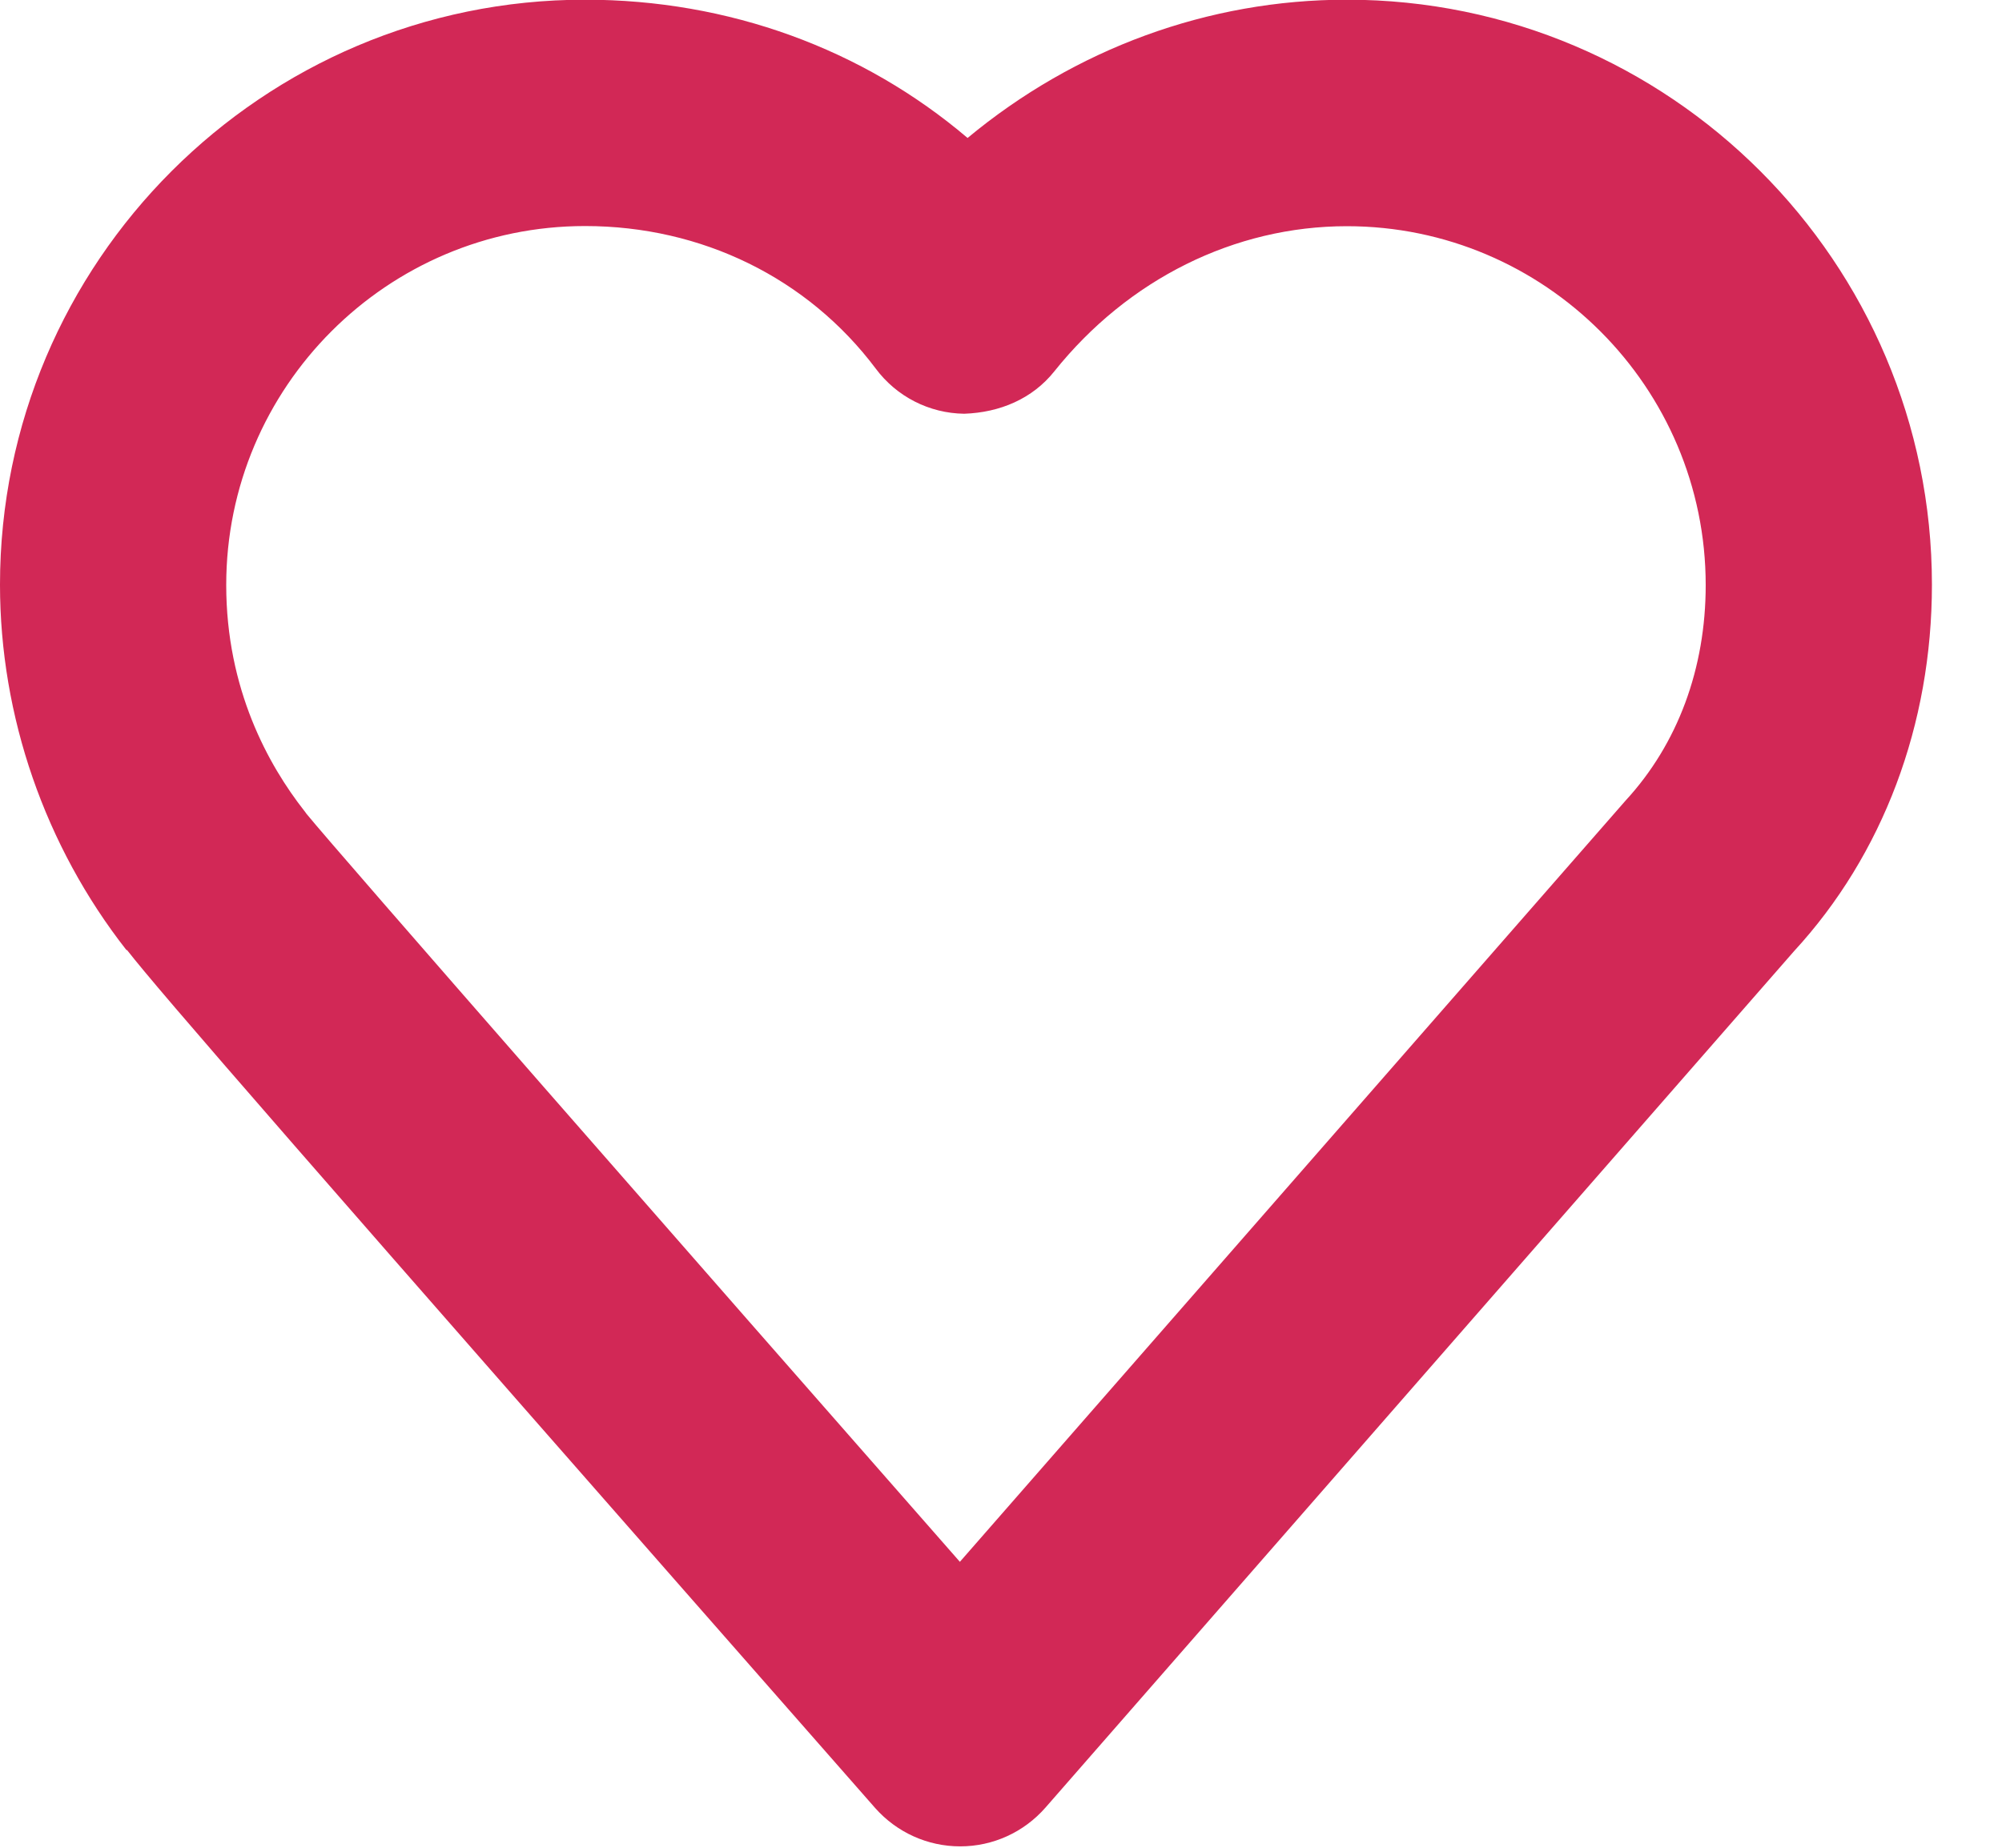
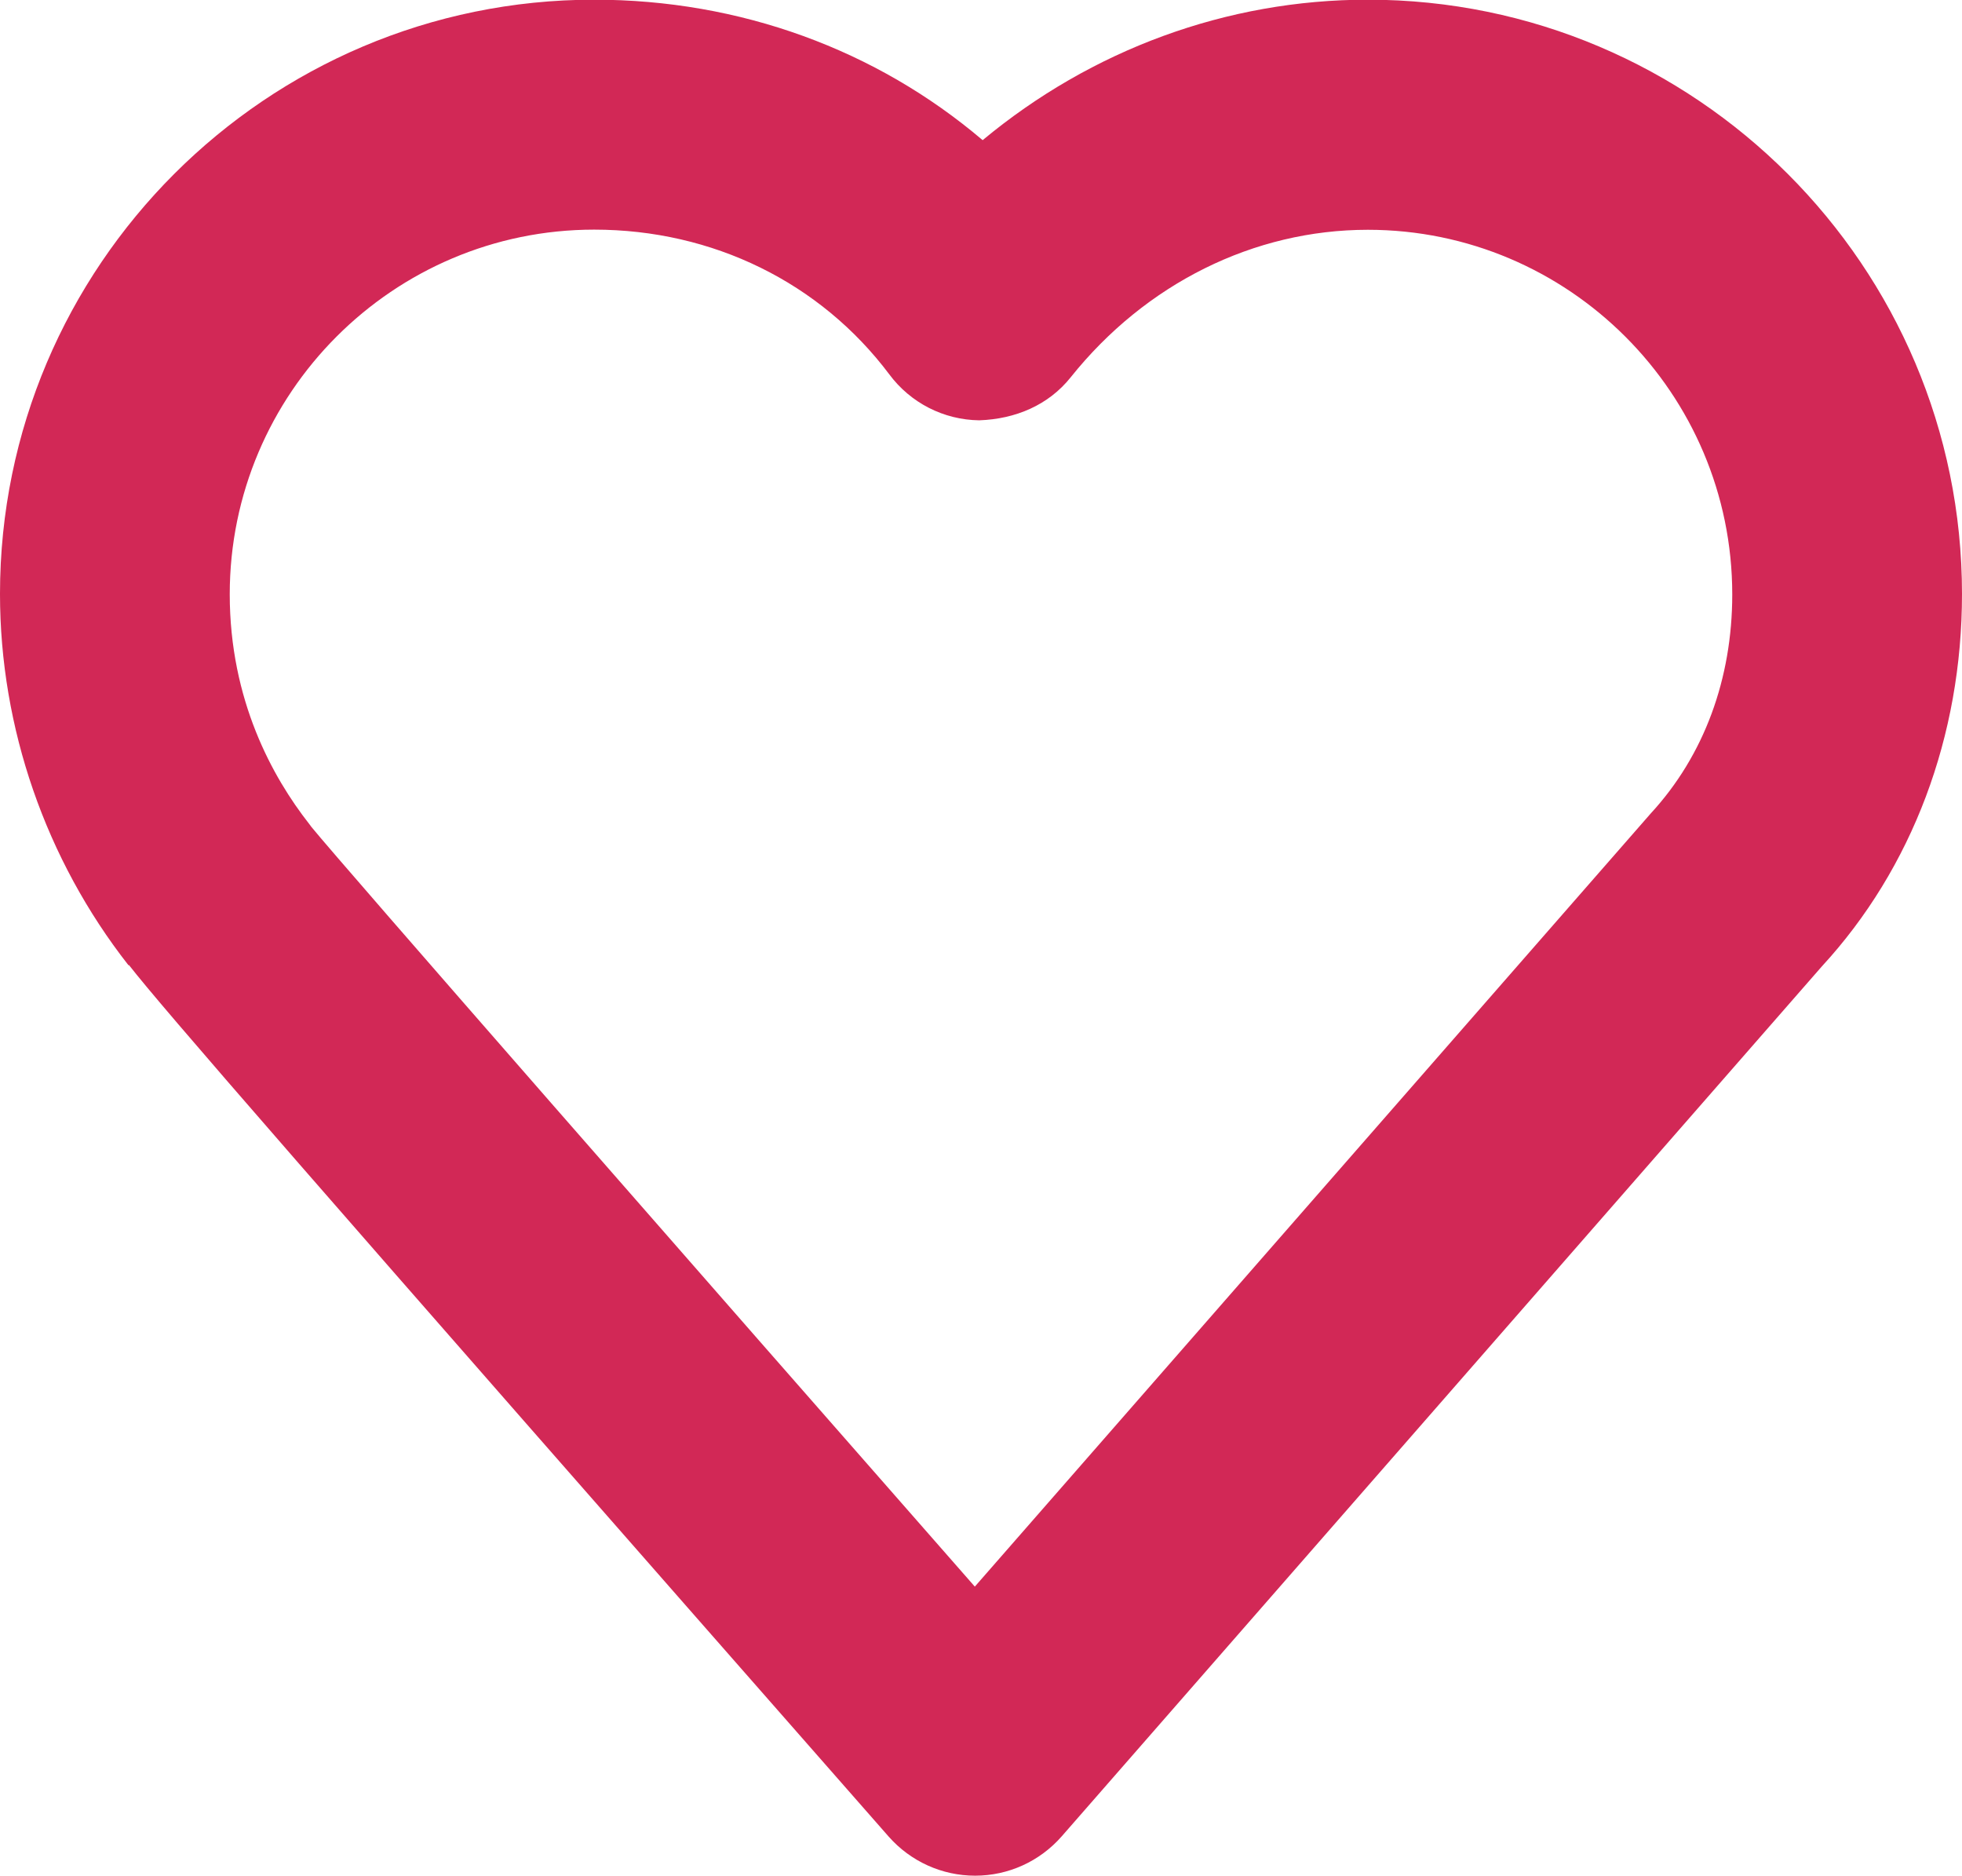
- <svg xmlns="http://www.w3.org/2000/svg" version="1" width="13" height="12" viewBox="521.939 473.064 13 12">
-   <path fill="#d22856" d="M528.174 485.055c-.212 0-.412-.091-.552-.249-3.798-4.324-4.644-5.298-4.858-5.572h-.004c-.529-.675-.821-1.518-.821-2.373 0-2.095 1.704-3.799 3.799-3.799.934 0 1.804.32 2.484.898.696-.578 1.56-.898 2.463-.898 2.095 0 3.799 1.704 3.799 3.799 0 .909-.318 1.754-.896 2.381l-4.86 5.561c-.141.161-.342.252-.554.252zm-4.245-6.706c.208.255 2.471 2.839 4.243 4.858l4.323-4.944c.34-.369.52-.86.52-1.399 0-1.285-1.045-2.331-2.33-2.331-.729 0-1.421.344-1.9.943-.142.178-.353.267-.585.275-.227-.003-.439-.111-.575-.294-.441-.587-1.129-.925-1.887-.925-1.285 0-2.33 1.046-2.33 2.331 0 .678.275 1.171.507 1.467.004.006.01.012.014.019z" />
+ <svg xmlns="http://www.w3.org/2000/svg" version="1.0" id="Layer_1" x="0px" y="0px" width="12.545px" height="11.99px" viewBox="521.939 473.064 12.545 11.99" enable-background="new 521.939 473.064 12.545 11.99" xml:space="preserve">
+   <g>
+     <path fill="#d22856" d="M528.174,485.055c-0.212,0-0.412-0.091-0.552-0.249c-3.798-4.324-4.644-5.298-4.858-5.572l-0.004,0.0 c-0.529-0.675-0.821-1.518-0.821-2.373c0-2.095,1.704-3.799,3.799-3.799c0.934,0,1.804,0.32,2.484,0.898 c0.696-0.578,1.56-0.898,2.463-0.898c2.095,0,3.799,1.704,3.799,3.799c0,0.909-0.318,1.754-0.896,2.381l-4.86,5.561 C528.587,484.964,528.386,485.055,528.174,485.055L528.174,485.055z M523.929,478.349c0.208,0.255,2.471,2.839,4.243,4.858 l4.323-4.944c0.34-0.369,0.52-0.86,0.52-1.399c0-1.285-1.045-2.331-2.33-2.331c-0.729,0-1.421,0.344-1.9,0.943 c-0.142,0.178-0.353,0.267-0.585,0.275c-0.227-0.003-0.439-0.111-0.575-0.294c-0.441-0.587-1.129-0.925-1.887-0.925 c-1.285,0-2.33,1.046-2.33,2.331c0,0.678,0.275,1.171,0.507,1.467C523.919,478.336,523.925,478.342,523.929,478.349z" />
+   </g>
</svg>
